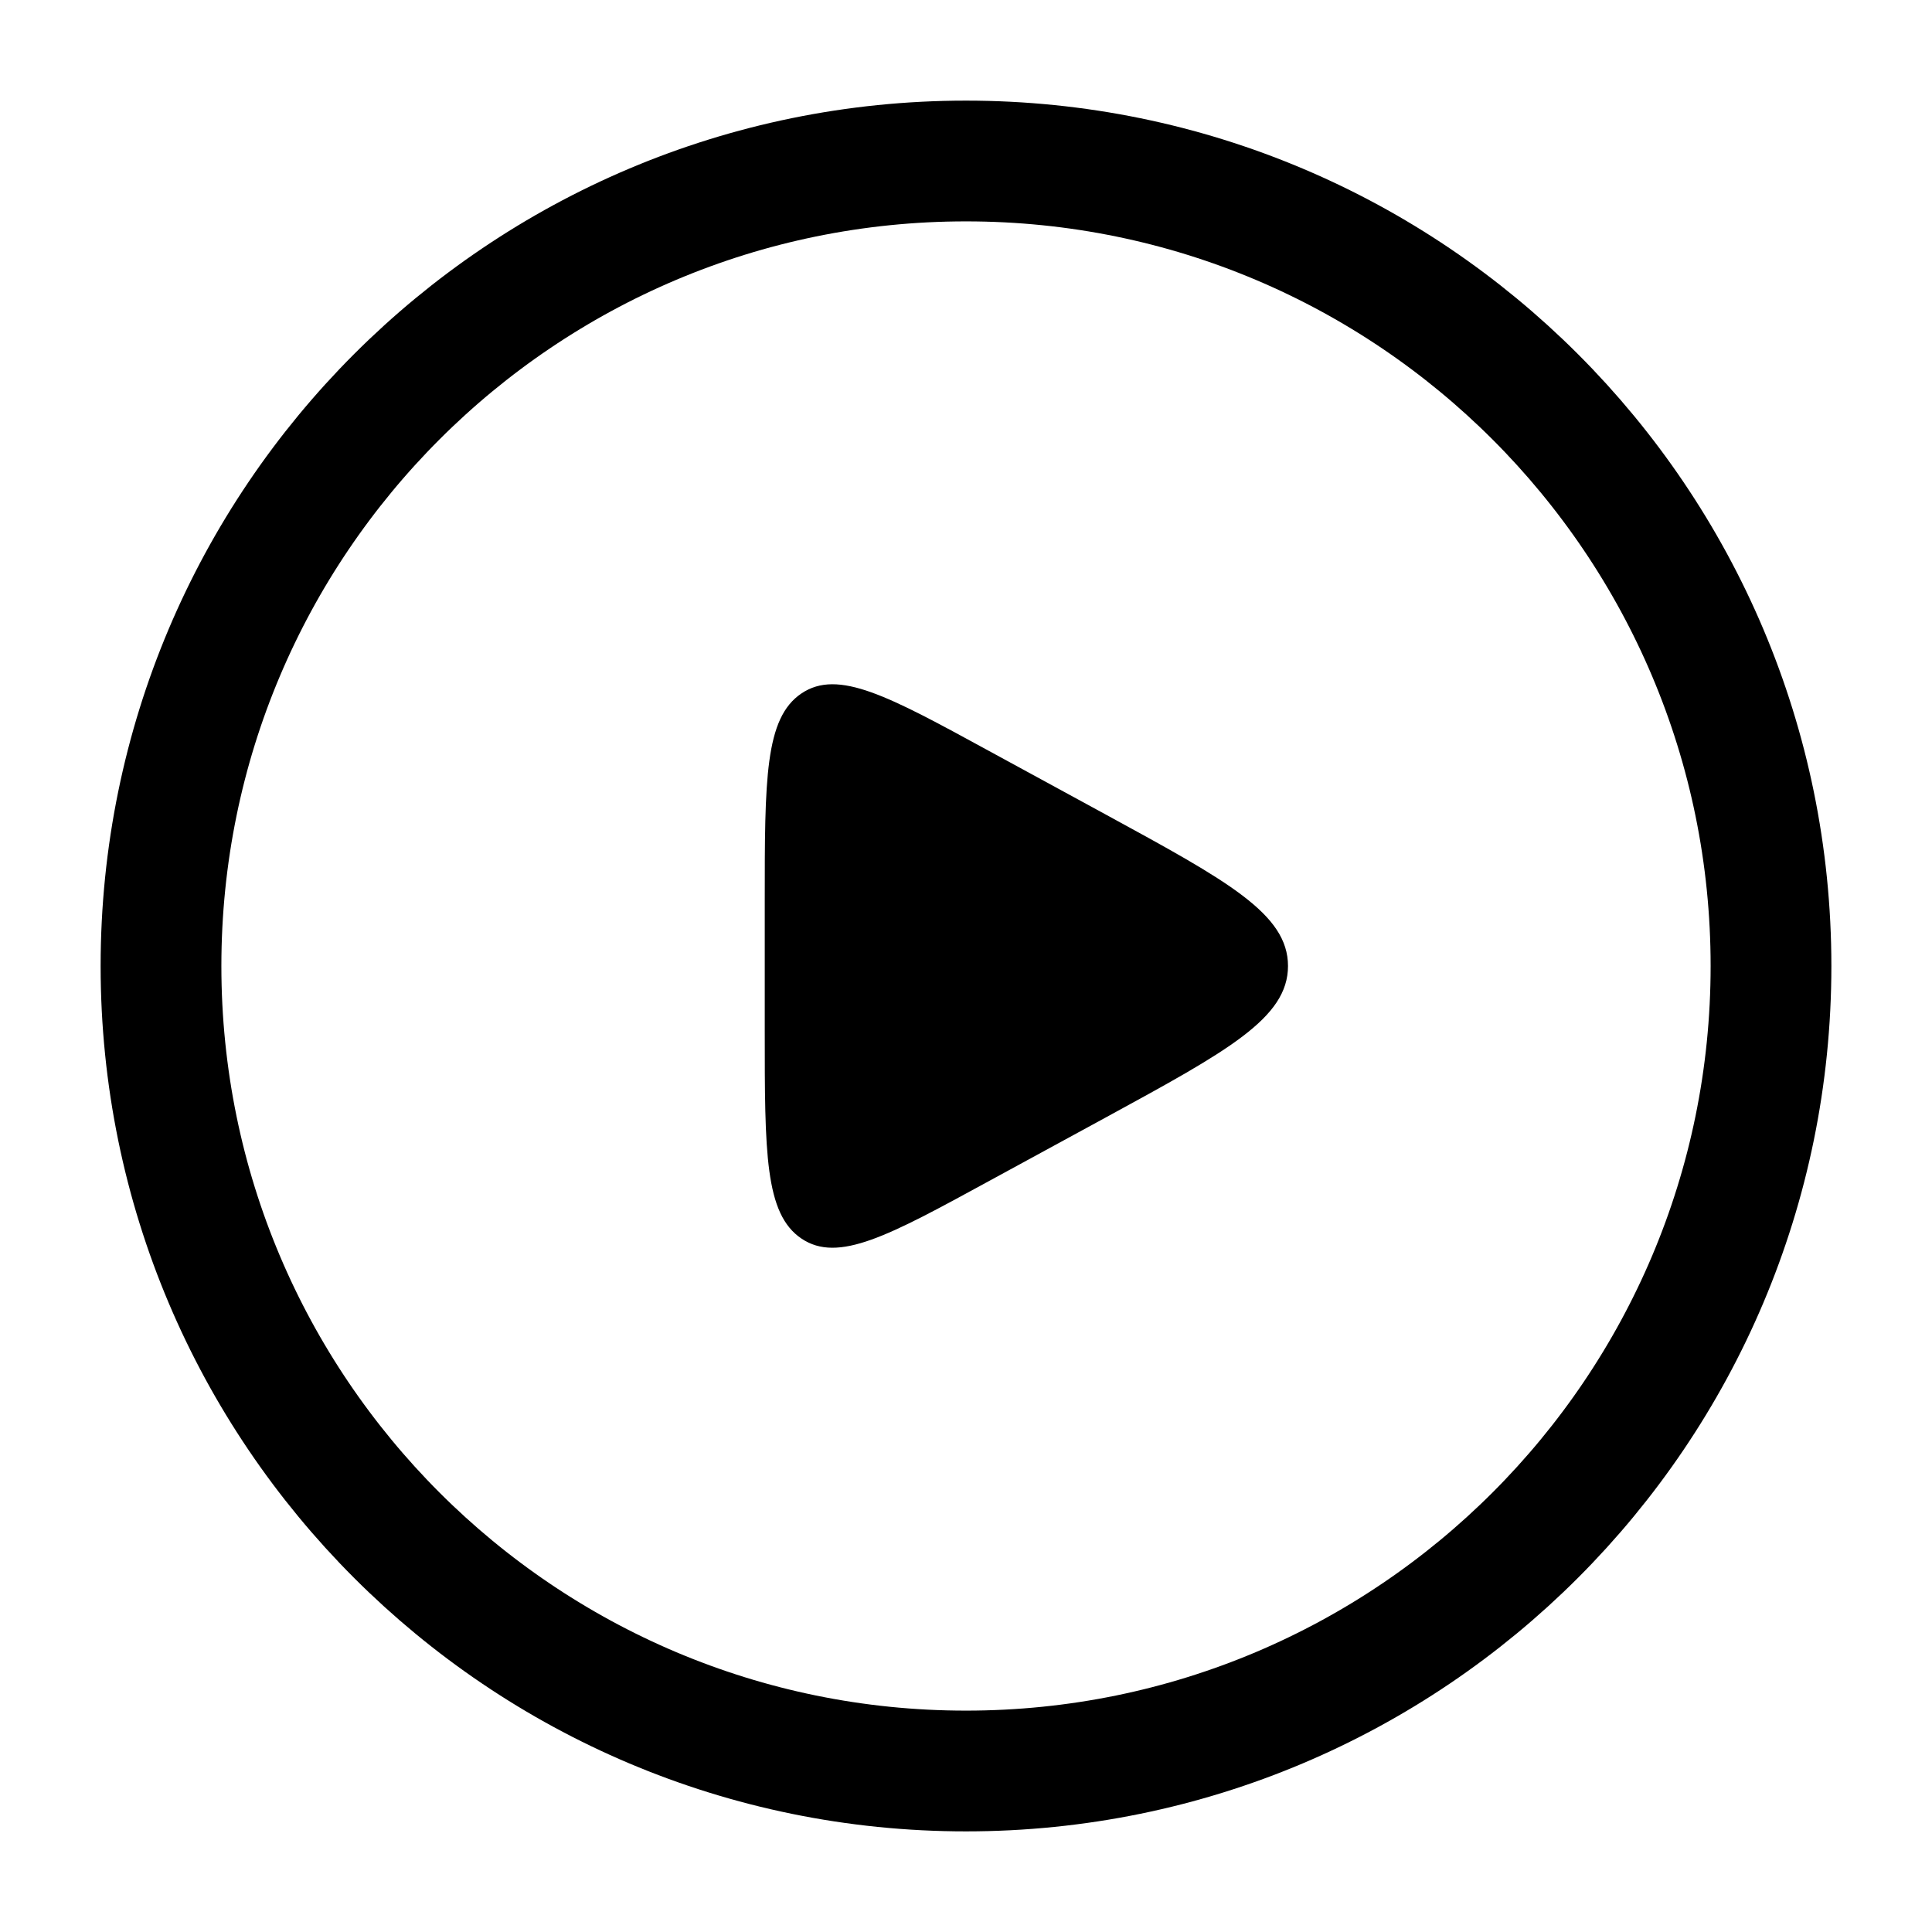
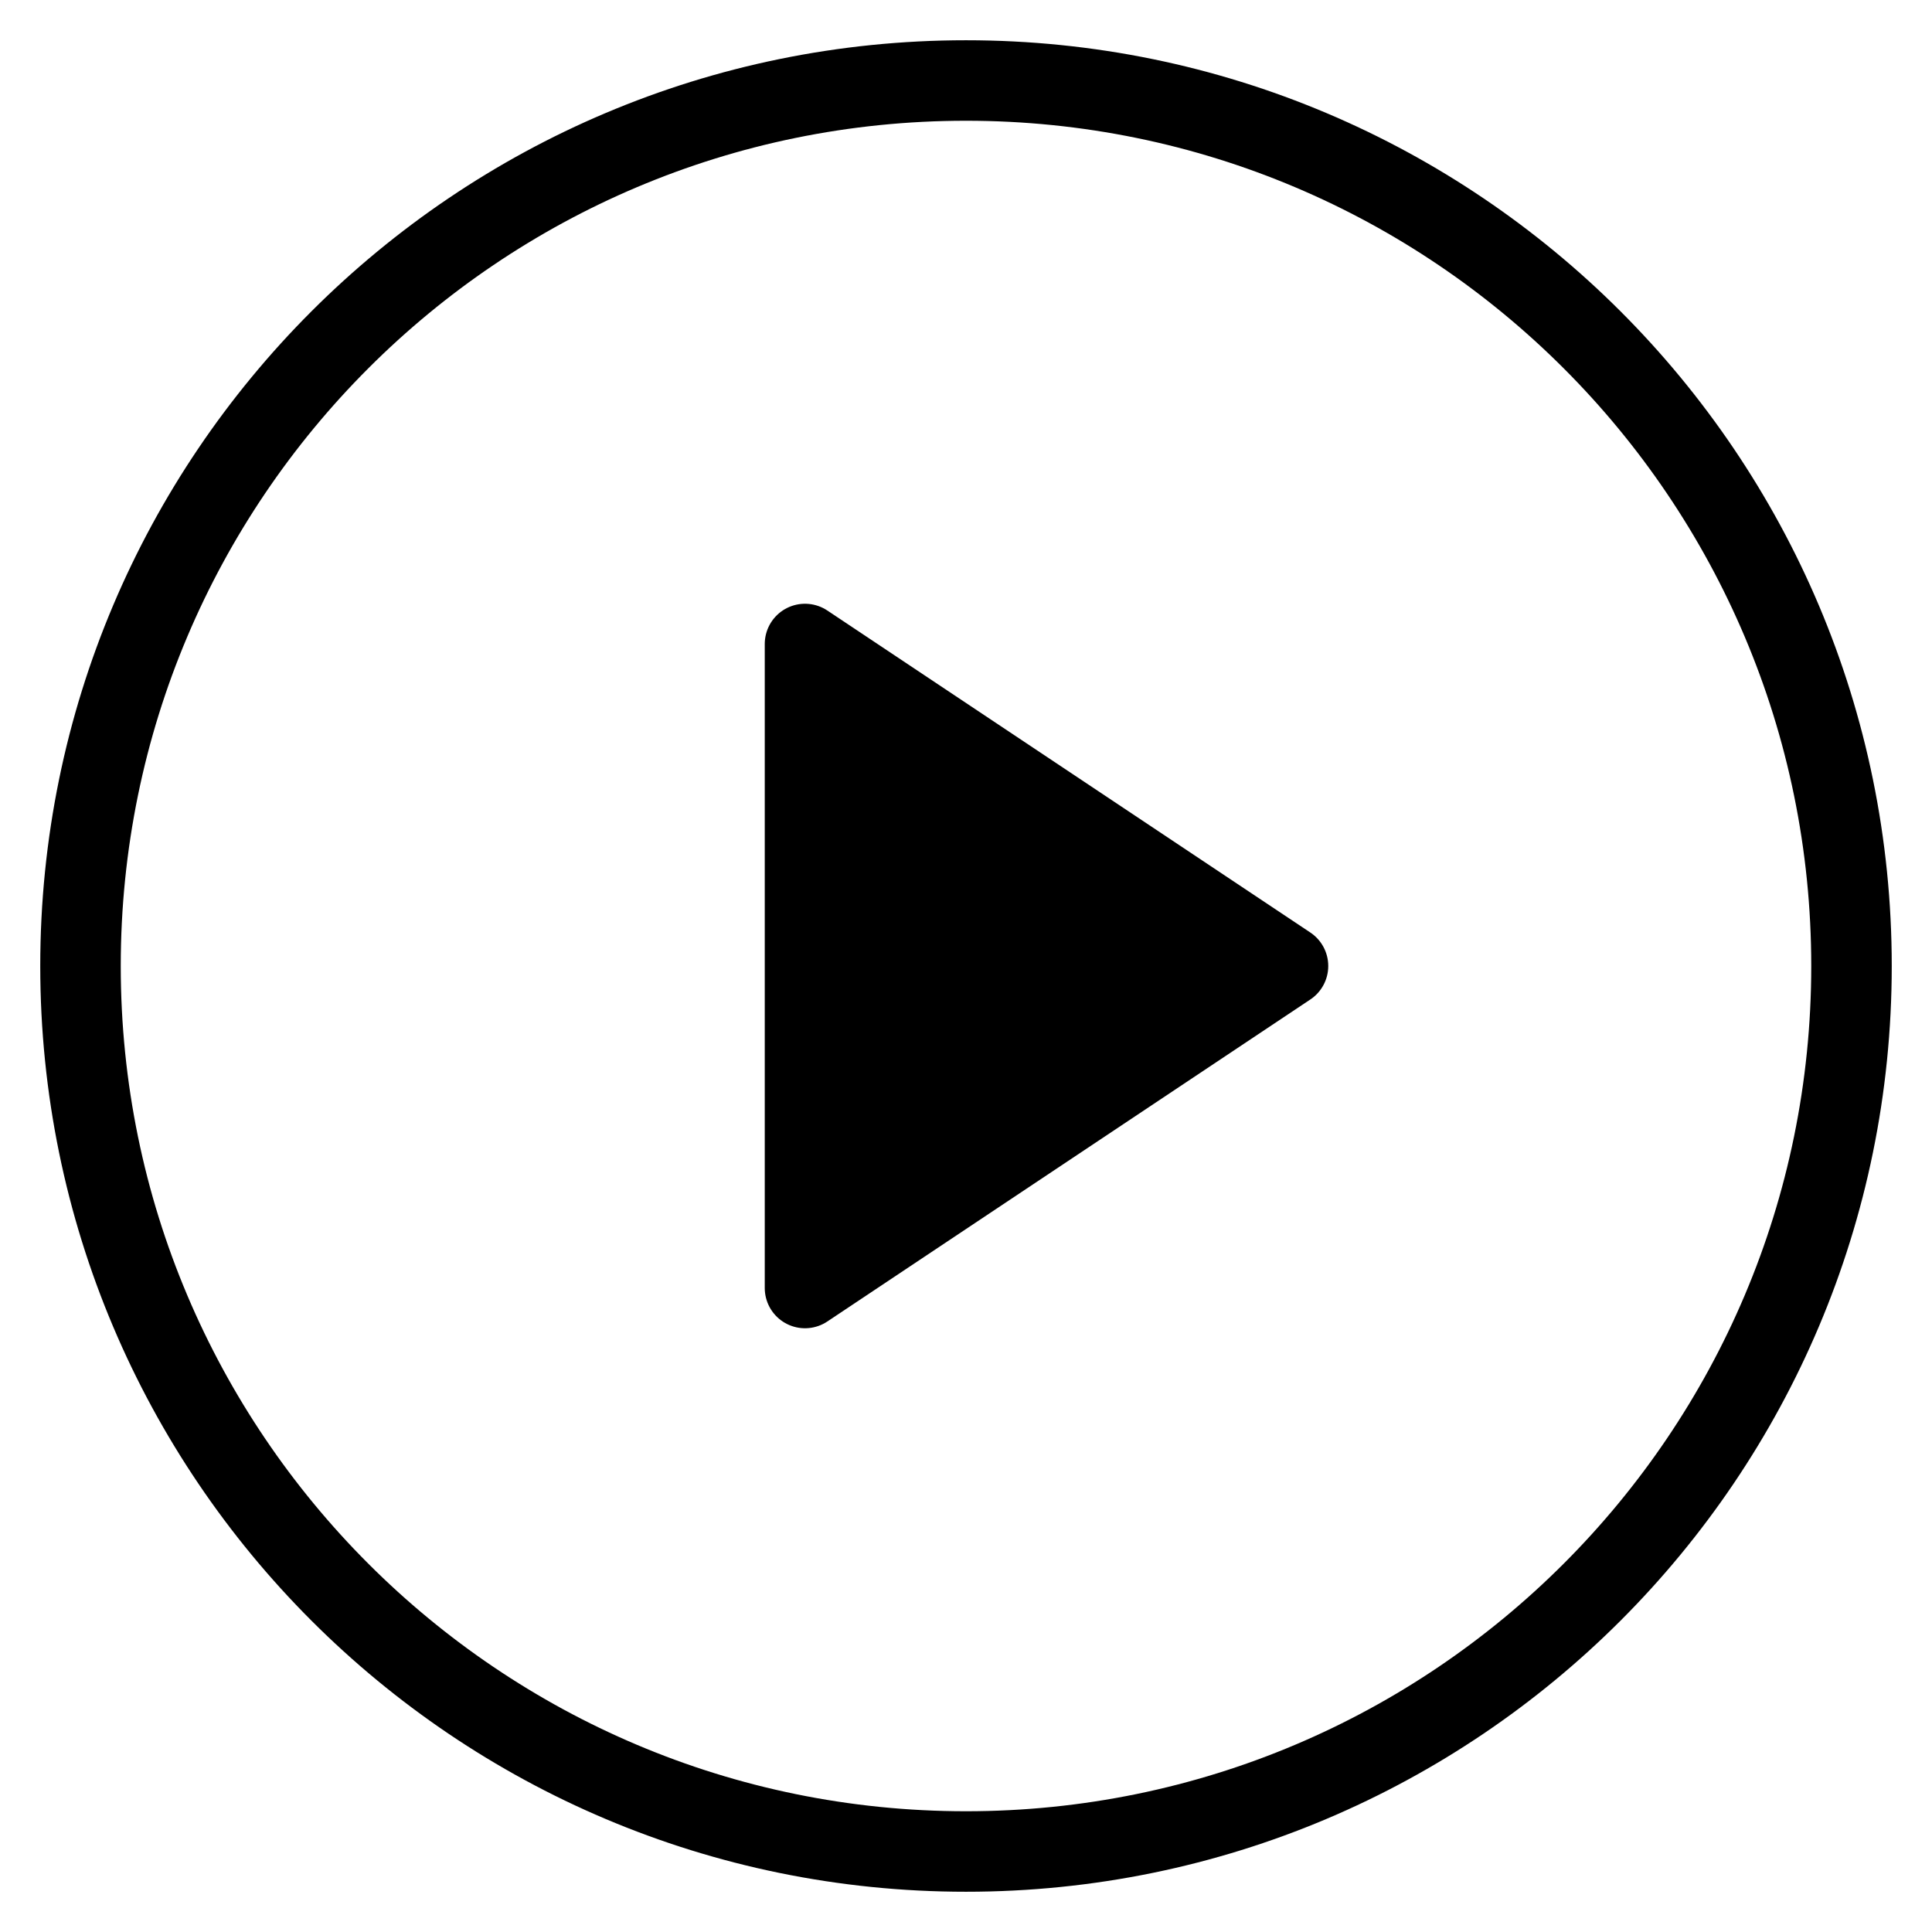
- <svg xmlns="http://www.w3.org/2000/svg" viewBox="0 0 24 24" width="24" height="24" color="#000000" fill="none">
-   <circle cx="12" cy="12" r="10" stroke="currentColor" stroke-width="1.5" />
-   <path d="M9.5 11.2V12.8C9.5 14.319 9.5 15.079 9.956 15.386C10.412 15.693 11.035 15.354 12.281 14.674L13.75 13.874C15.25 13.056 16 12.647 16 12C16 11.353 15.25 10.944 13.75 10.126L12.281 9.326C11.035 8.646 10.412 8.307 9.956 8.614C9.5 8.921 9.5 9.681 9.5 11.2Z" fill="currentColor" />
+ <svg xmlns="http://www.w3.org/2000/svg" width="48" height="48" viewBox="0 0 48 48" fill="none" stroke="currentColor" stroke-width="2" stroke-linecap="round" stroke-linejoin="round">
+   <circle cx="24" cy="24" r="22" fill="none" stroke="currentColor" />
+   <polygon points="20 16 32 24 20 32 20 16" fill="currentColor" />
</svg>
